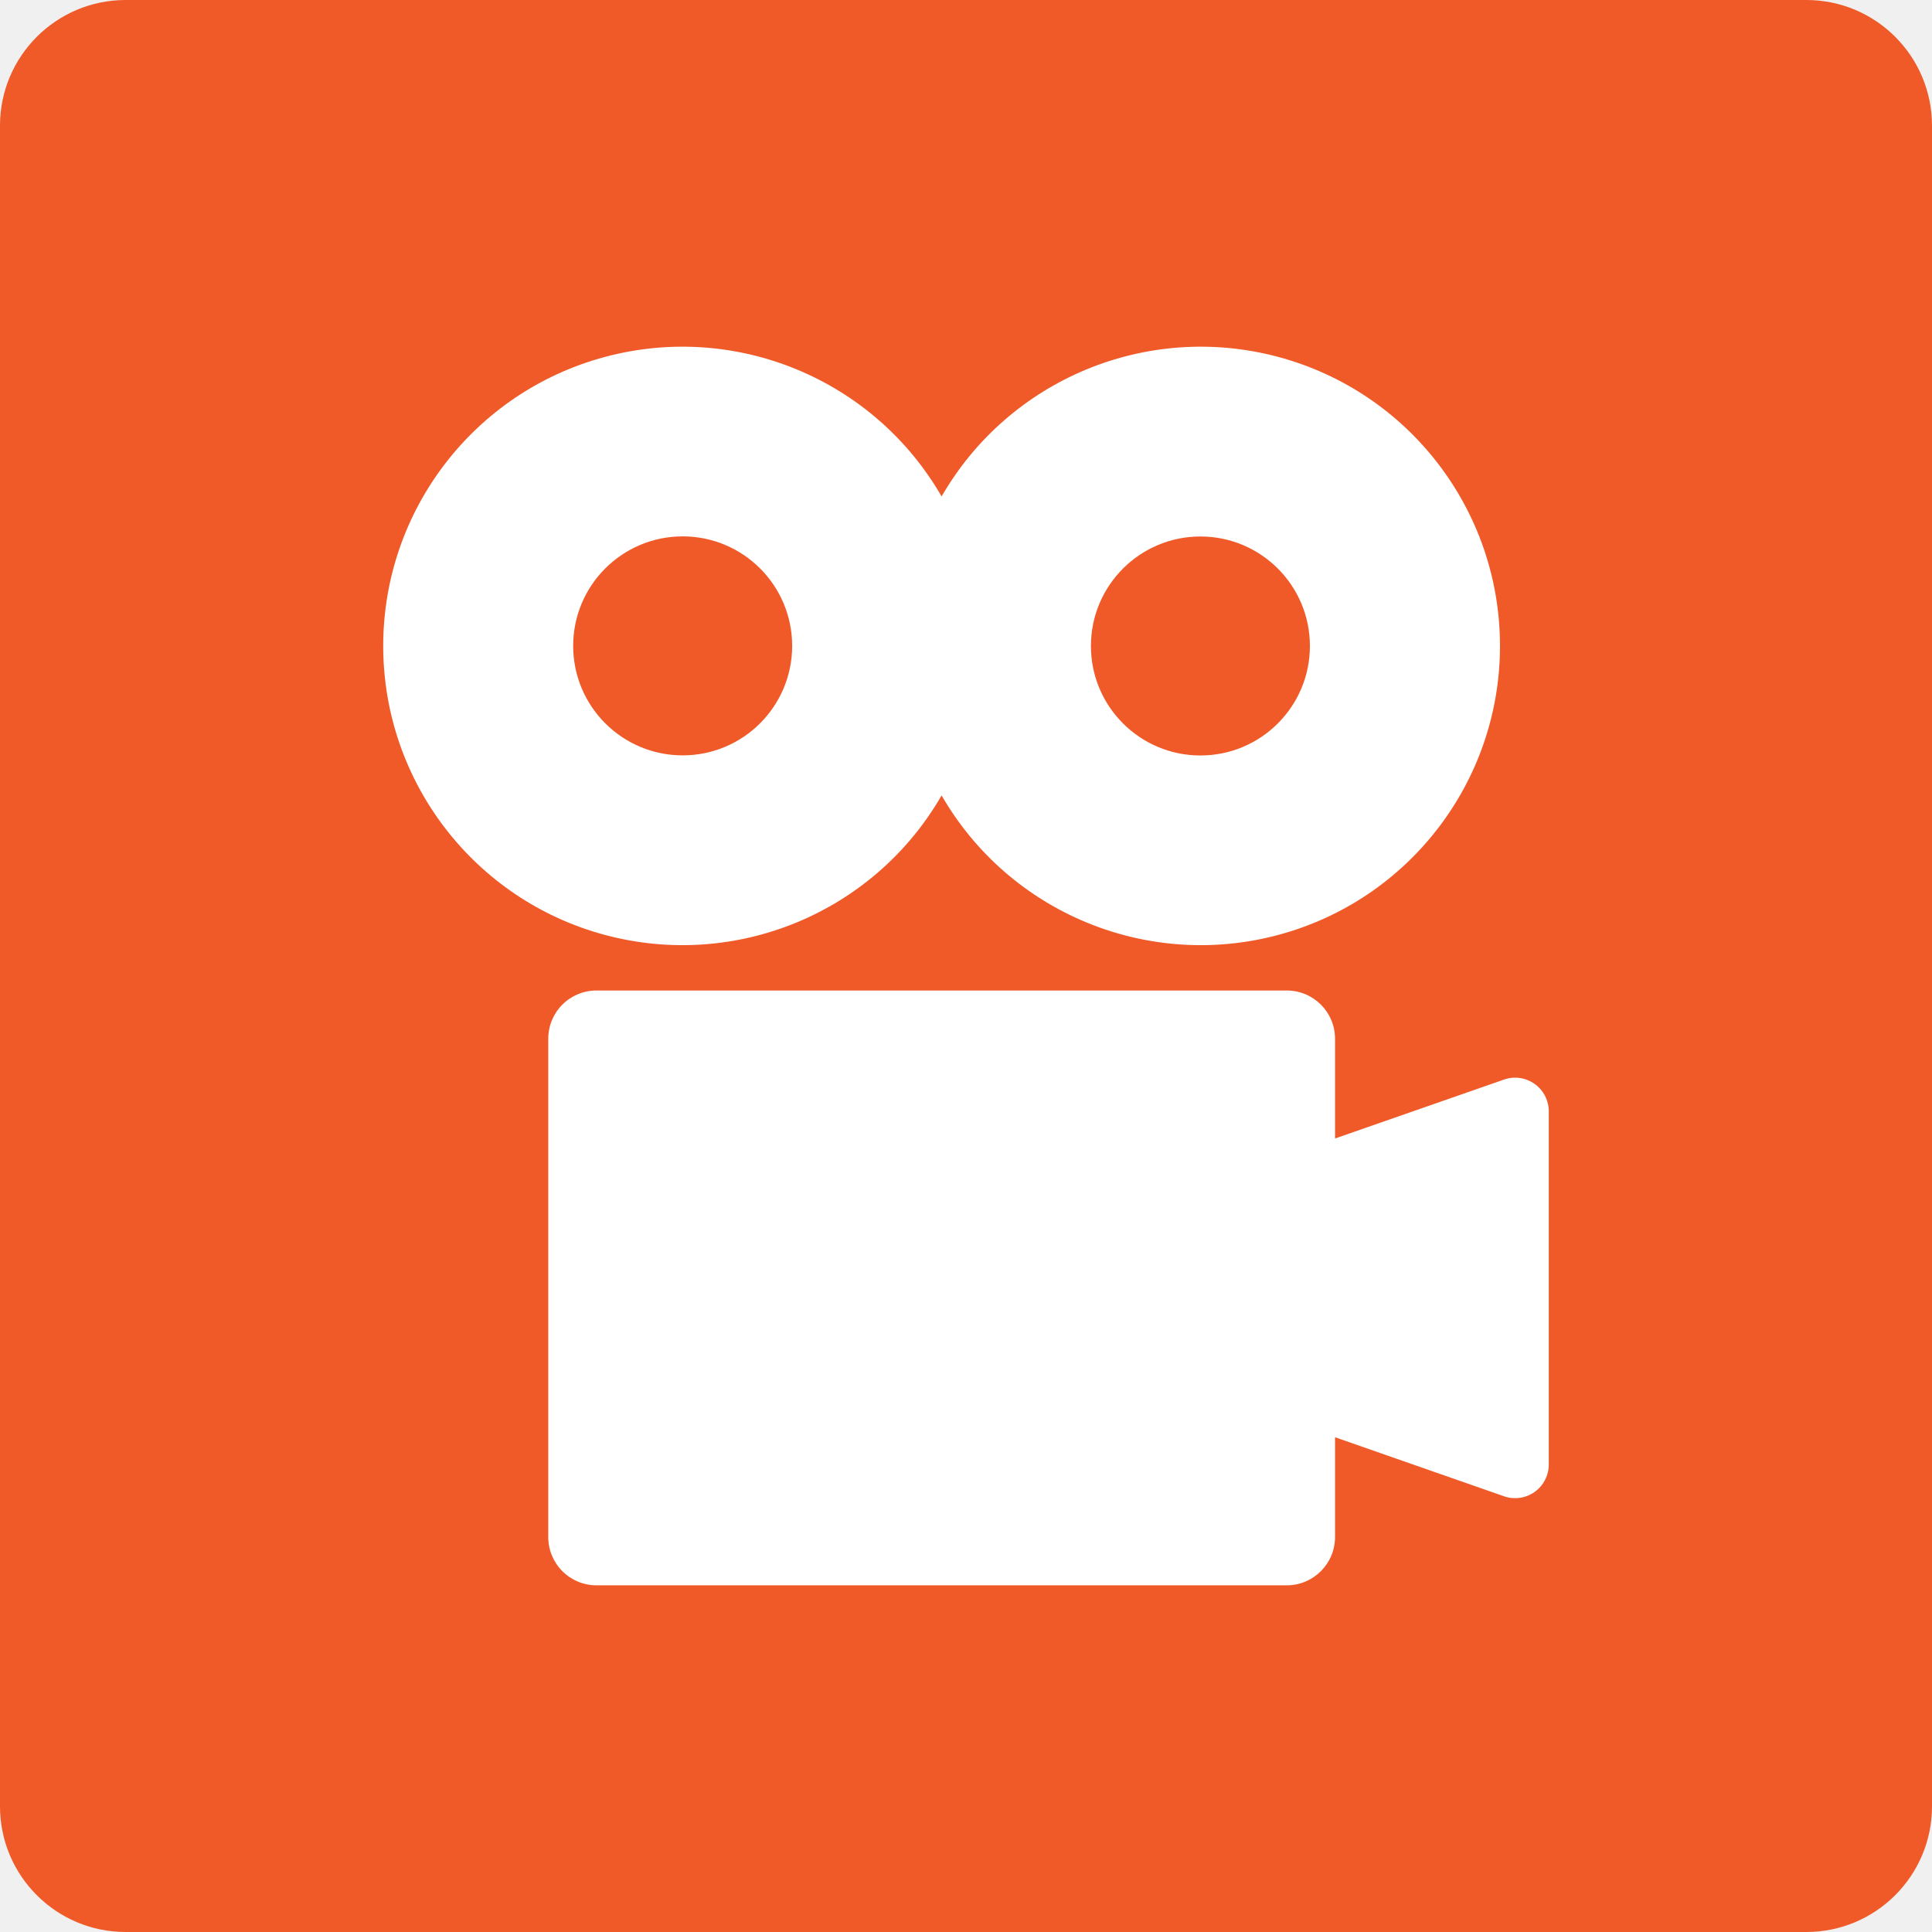
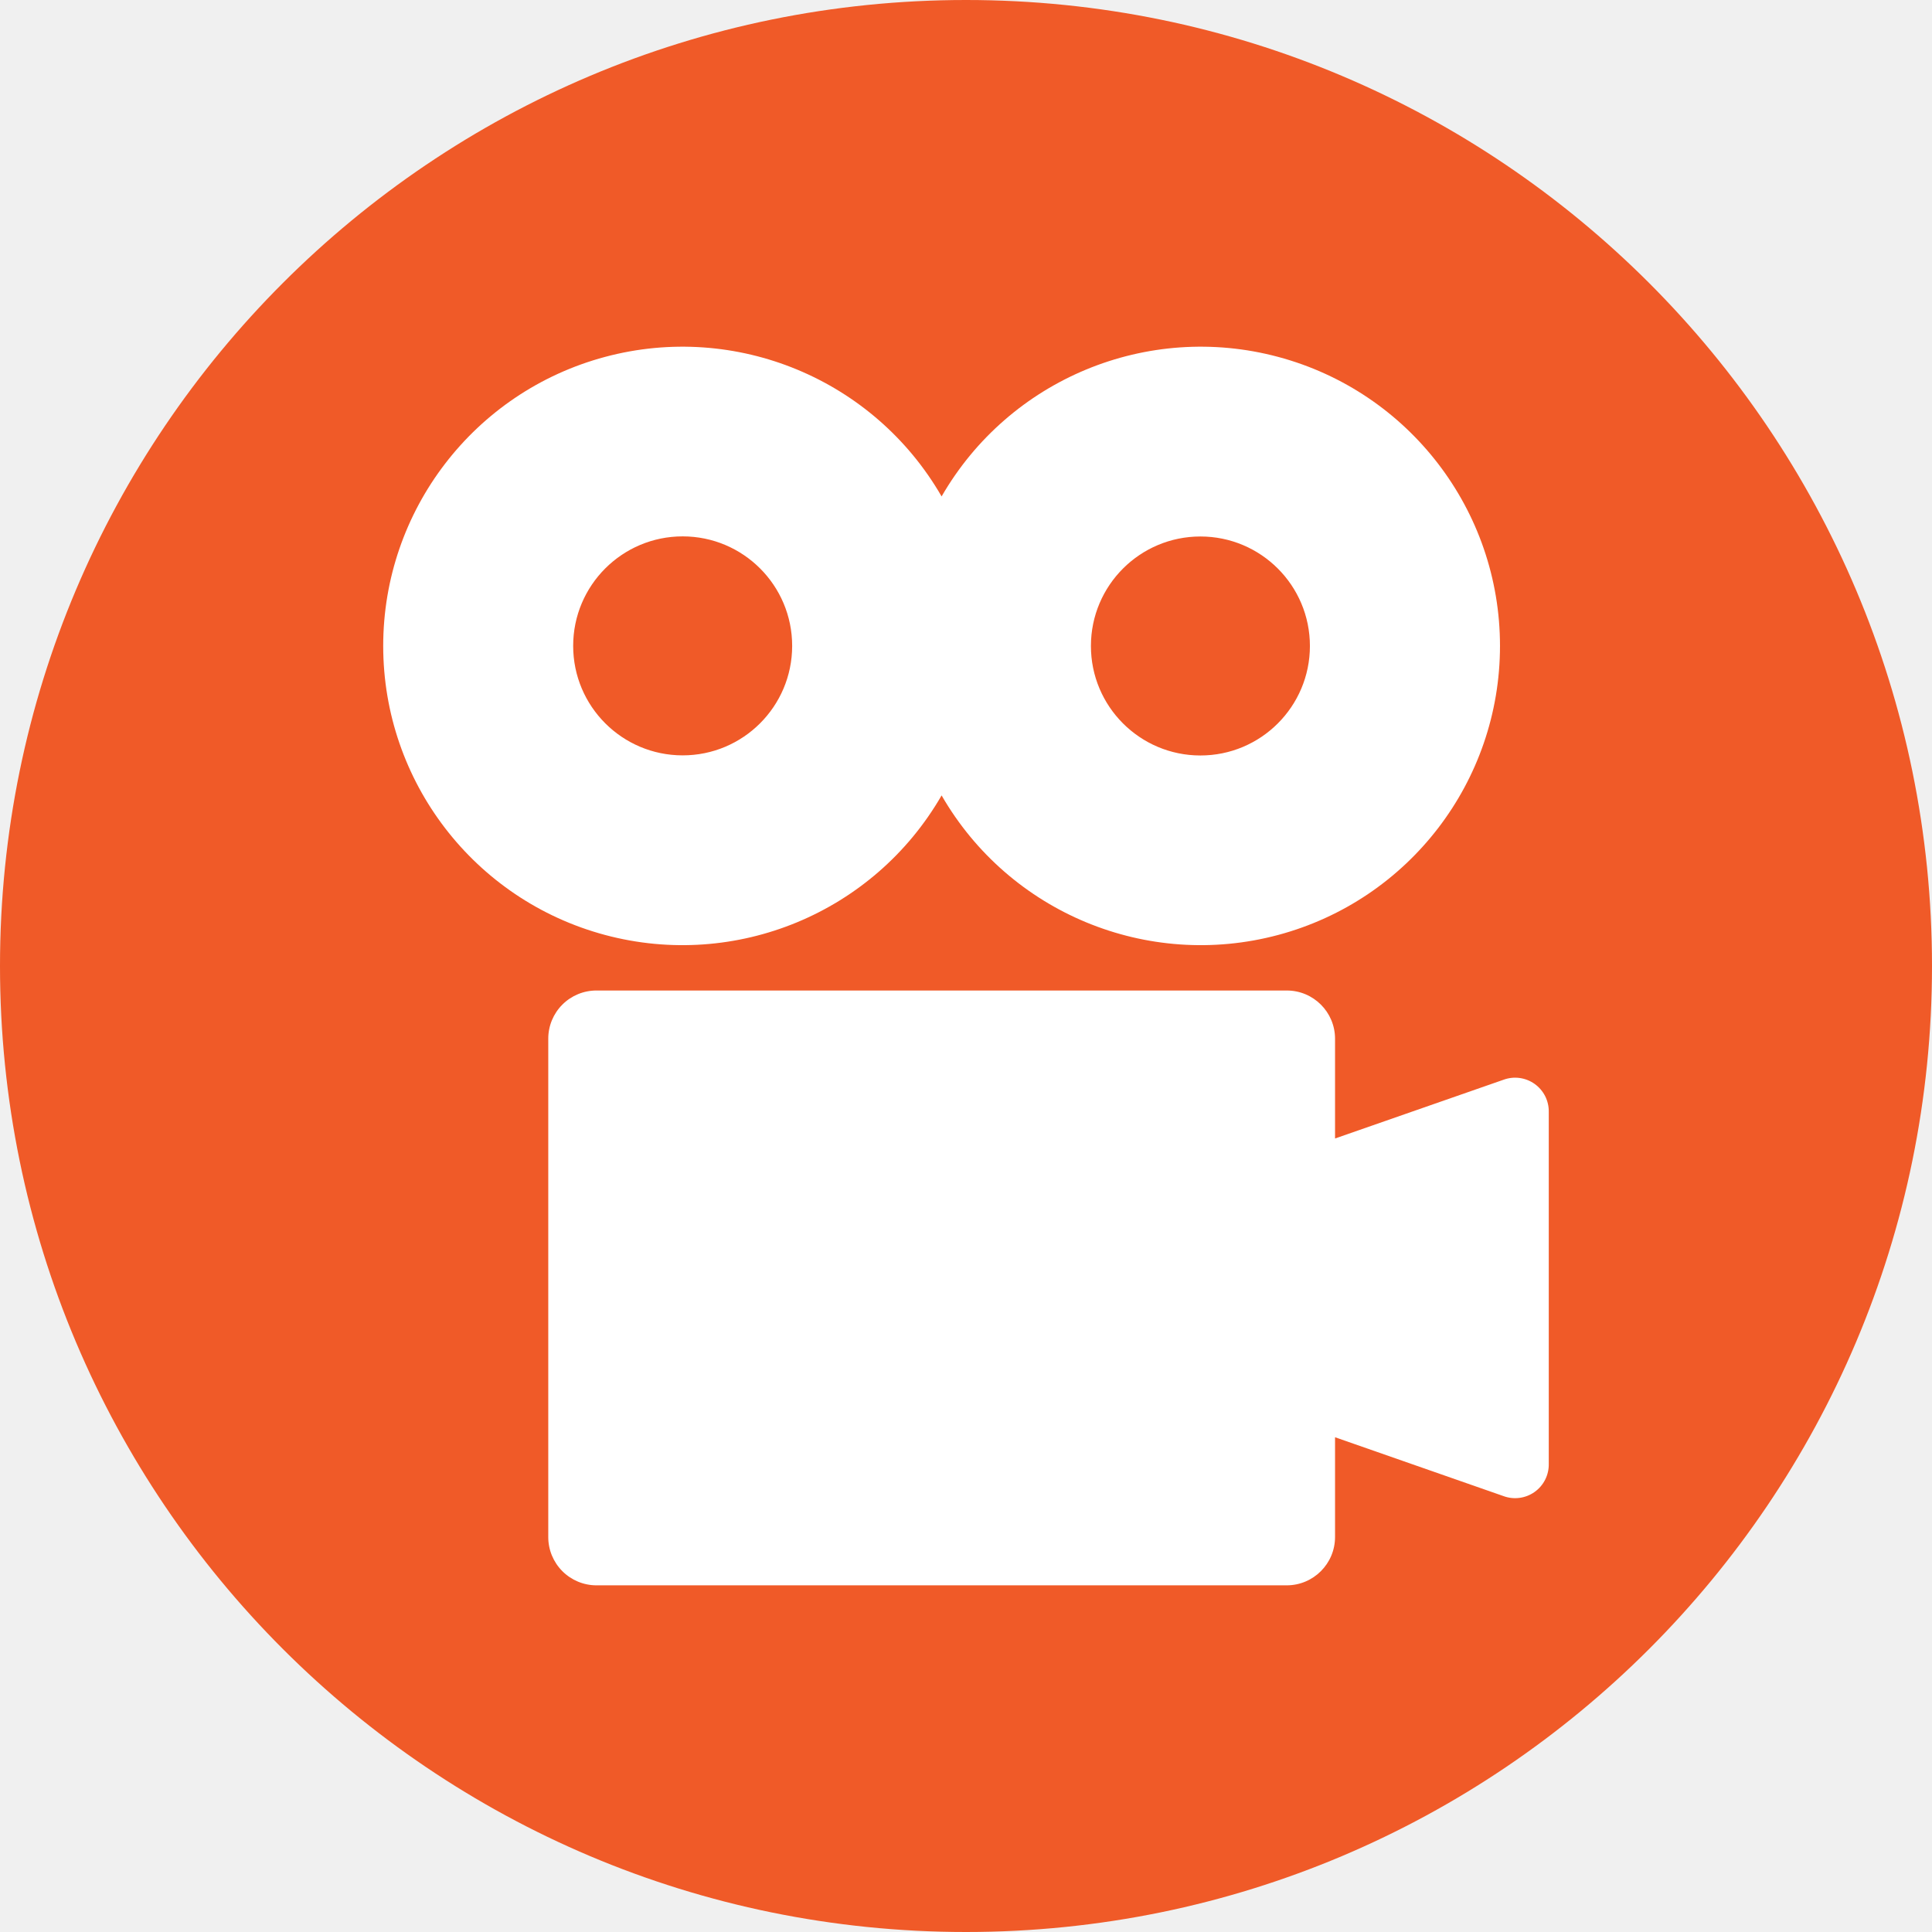
- <svg xmlns="http://www.w3.org/2000/svg" id="Layer_1" data-name="Layer 1" viewBox="0 0 172.21 172.21">
+ <svg xmlns="http://www.w3.org/2000/svg" id="Layer_1" data-name="Layer 1" width="172.21" height="172.21" viewBox="0 0 172.21 172.21">
  <defs>
    <style>.cls-1{fill:#f05a28;}.cls-2{fill:#fff;}</style>
  </defs>
-   <rect class="cls-1" width="172.21" height="172.21" rx="11.2" />
+   <rect class="cls-1" width="172.21" height="172.21" rx="50%" />
  <path class="cls-2" d="M134,96.25l-15,5.23V92.59a4.3,4.3,0,0,0-4.3-4.3H53.17a4.29,4.29,0,0,0-4.3,4.3V137a4.3,4.3,0,0,0,4.3,4.31h61.52A4.31,4.31,0,0,0,119,137v-8.89l15,5.24a3,3,0,0,0,4.05-2.88V99.12A3,3,0,0,0,134,96.25Z" />
  <path class="cls-2" d="M83.93,70.9a26.67,26.67,0,1,0,0-26.65,26.67,26.67,0,1,0,0,26.65ZM107,47.82a9.76,9.76,0,1,1-9.76,9.75A9.76,9.76,0,0,1,107,47.82ZM51.09,57.57a9.76,9.76,0,1,1,9.75,9.76A9.76,9.76,0,0,1,51.09,57.57Z" />
</svg>
